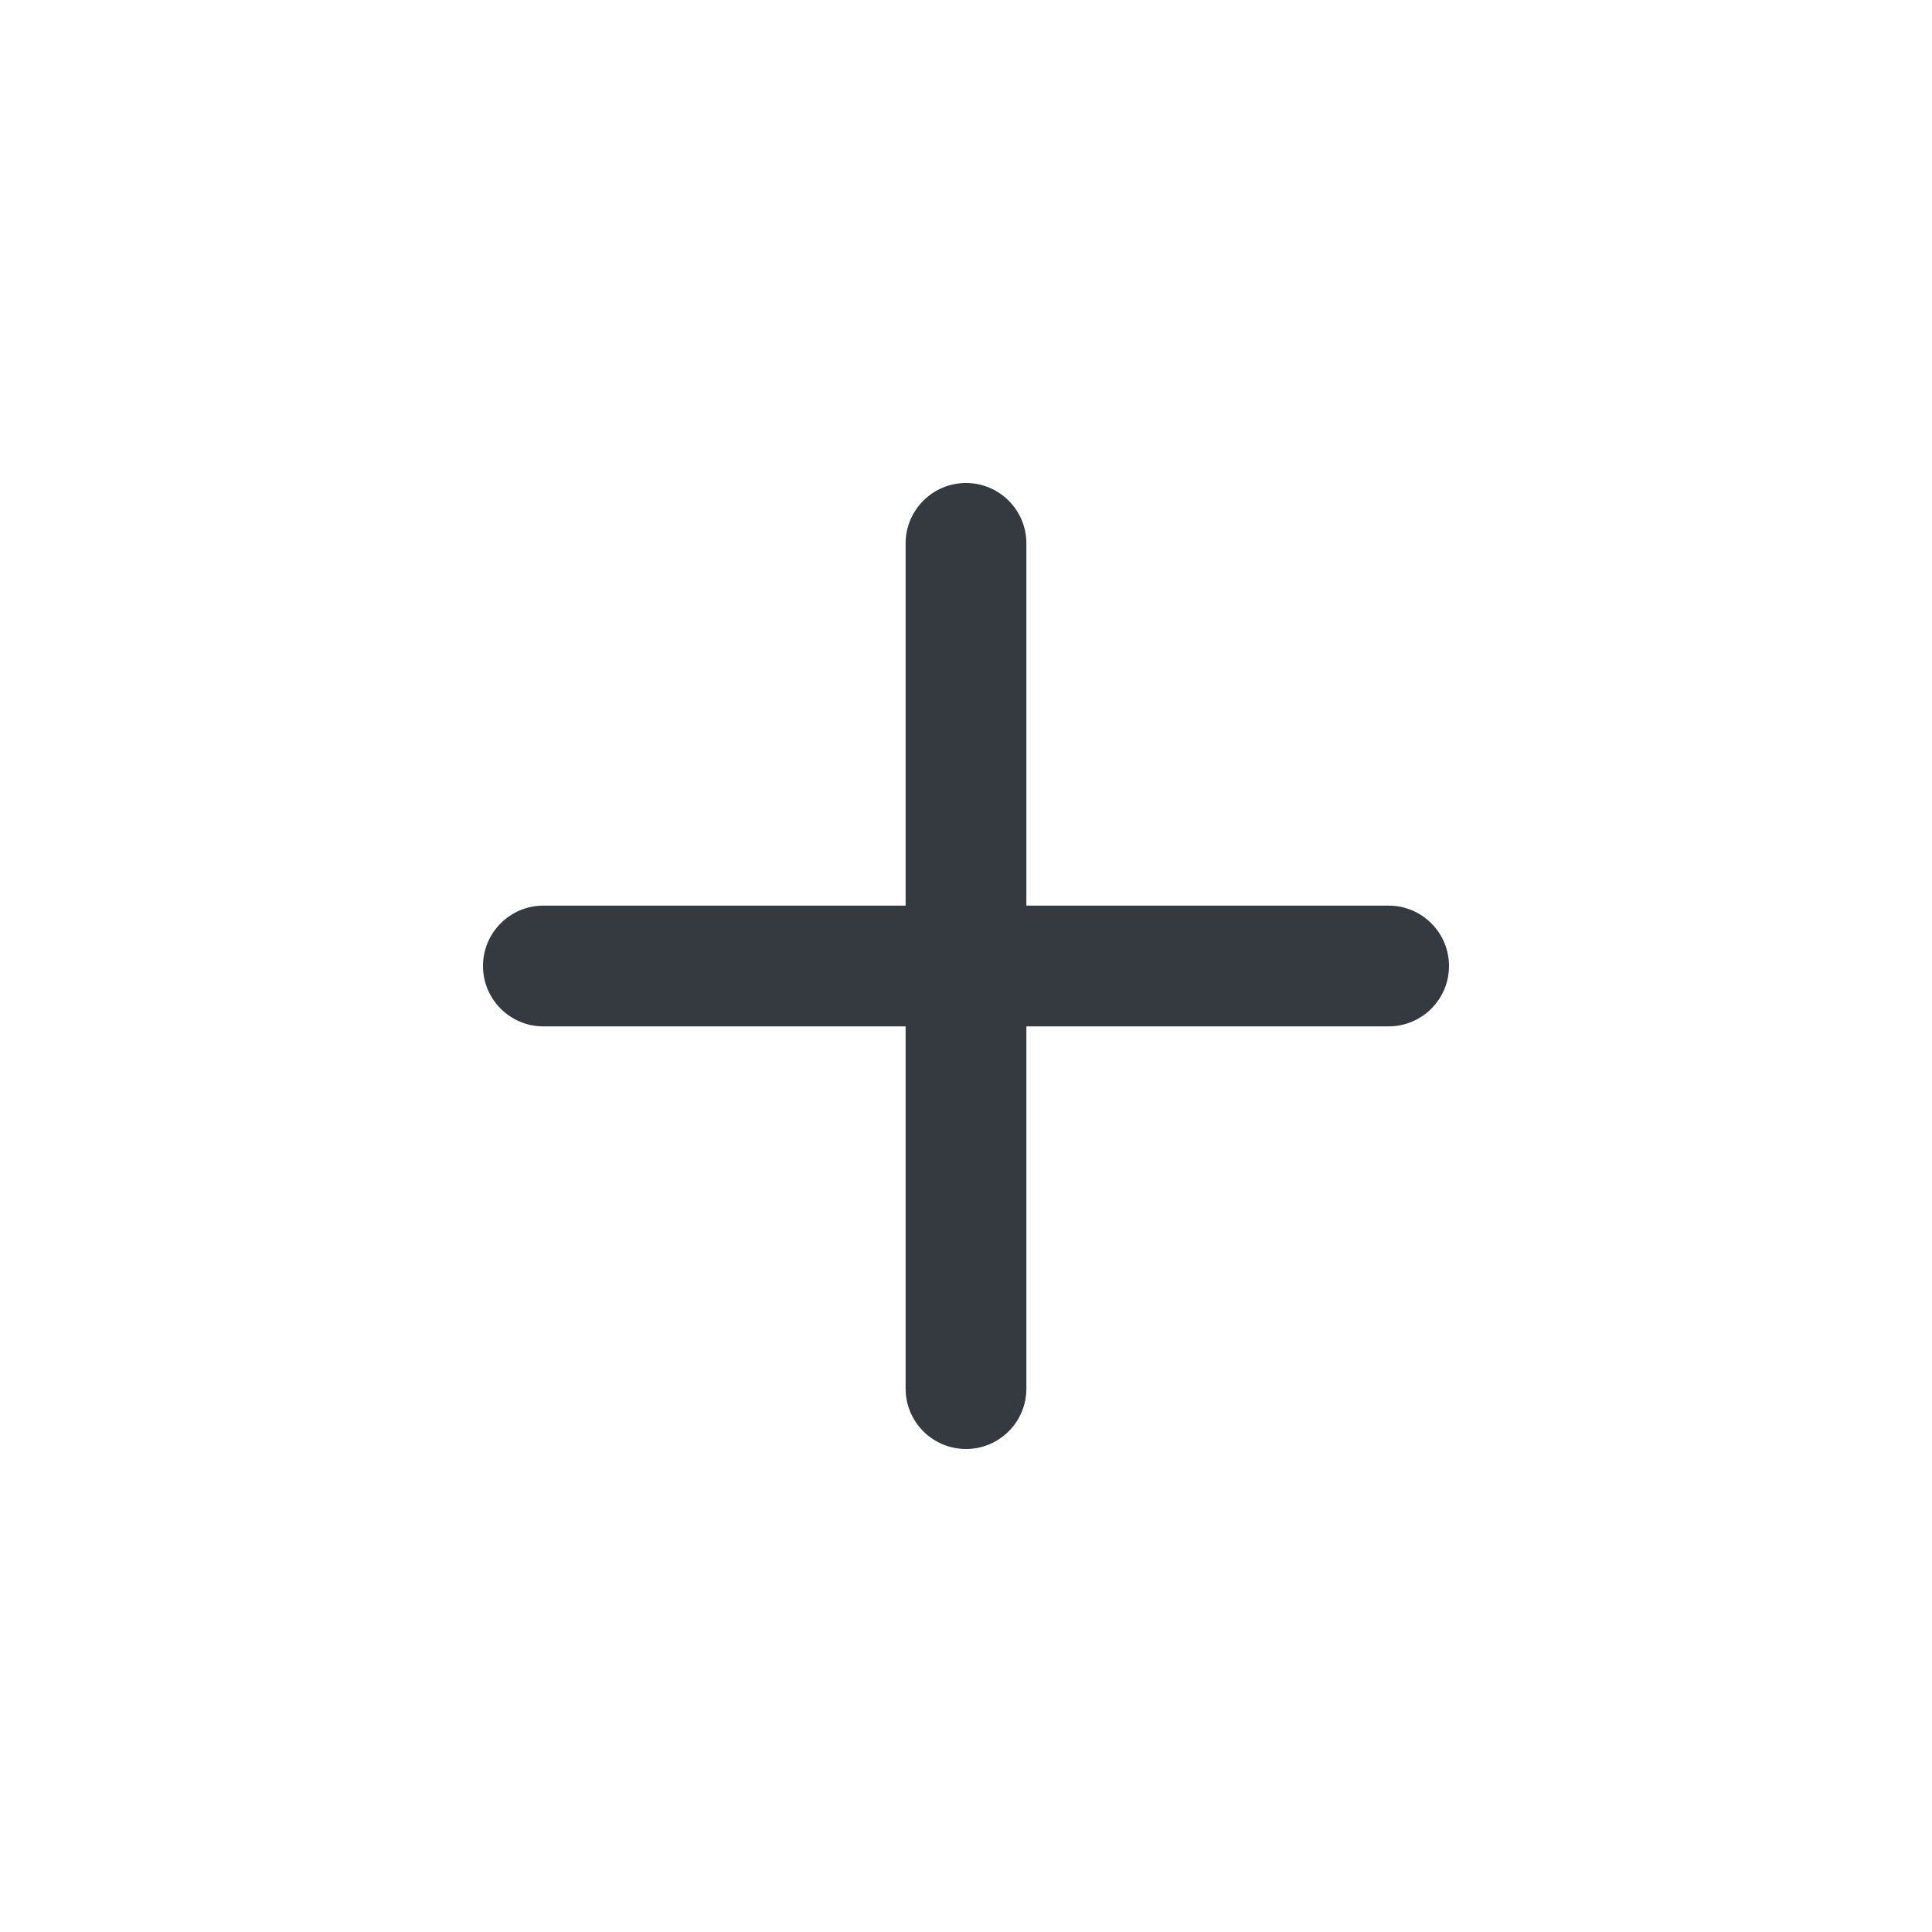
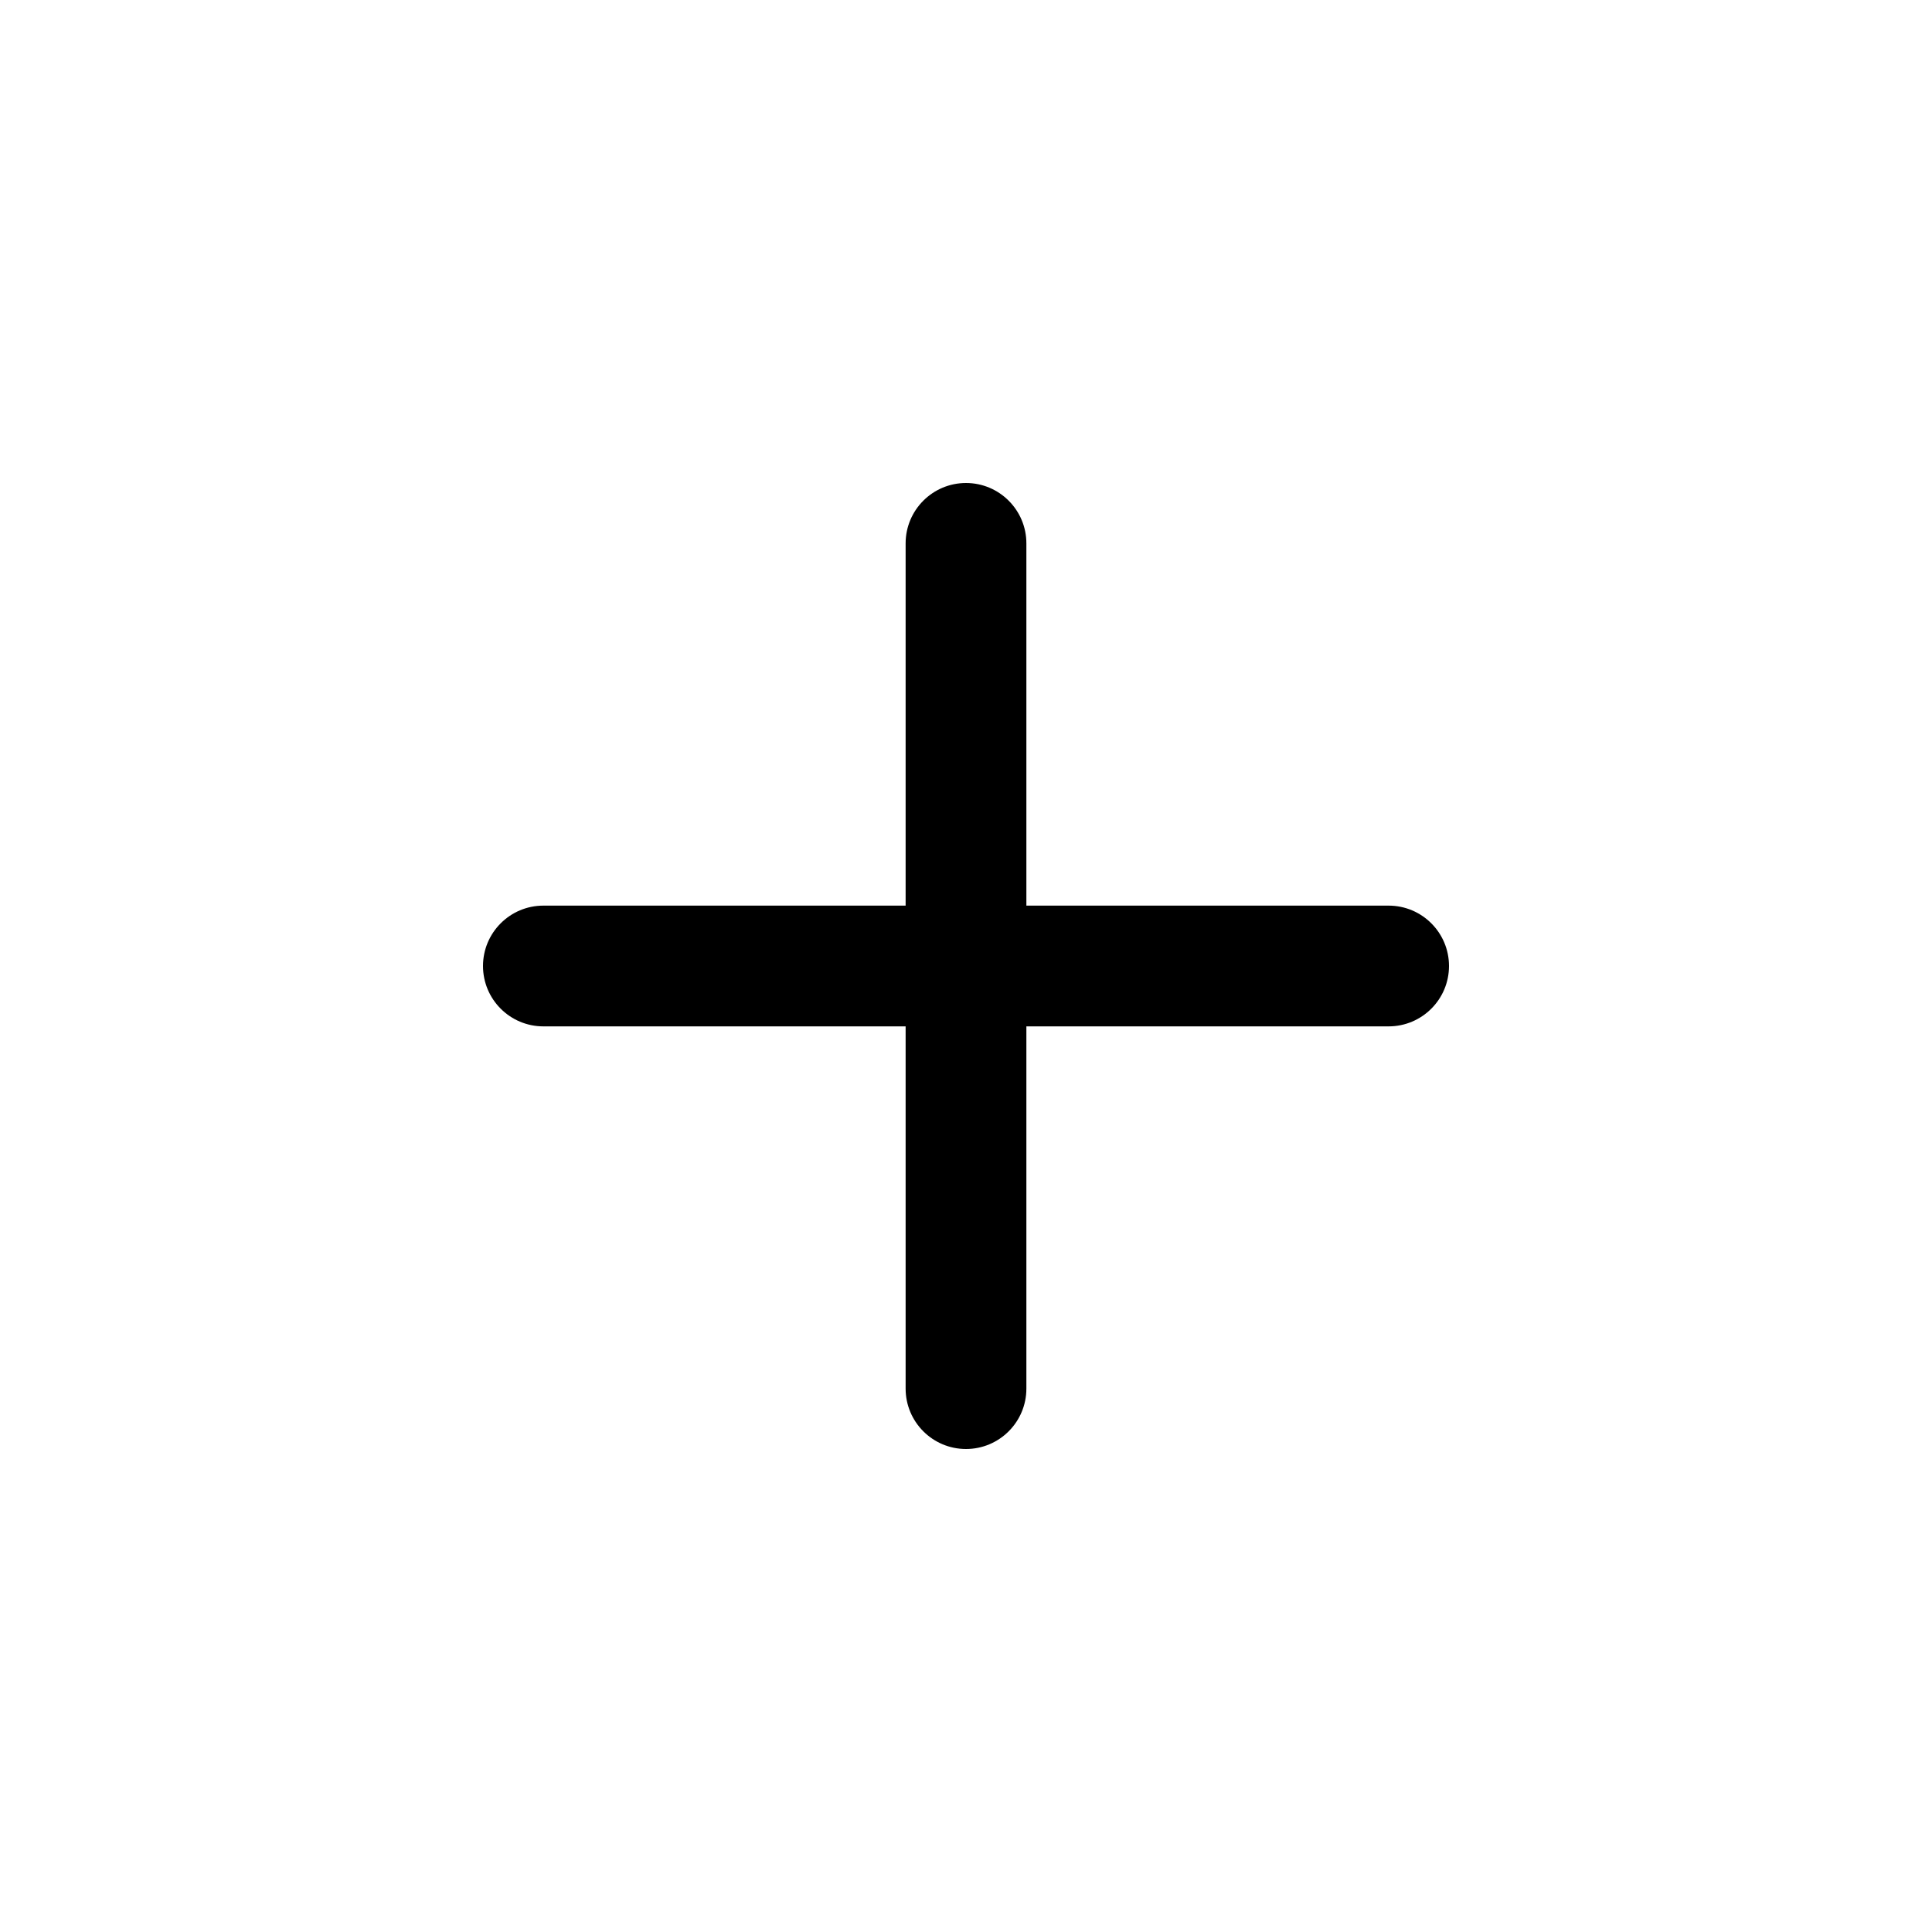
- <svg xmlns="http://www.w3.org/2000/svg" width="16" height="16" viewBox="0 0 16 16" fill="none">
-   <path d="M8 4C8.276 4 8.5 4.224 8.5 4.5V7.5H11.5C11.776 7.5 12 7.724 12 8C12 8.276 11.776 8.5 11.5 8.5H8.5V11.5C8.5 11.776 8.276 12 8 12C7.724 12 7.5 11.776 7.5 11.5V8.5H4.5C4.224 8.5 4 8.276 4 8C4 7.724 4.224 7.5 4.5 7.5H7.5V4.5C7.5 4.224 7.724 4 8 4Z" fill="#343A40" />
+ <svg xmlns="http://www.w3.org/2000/svg" width="20" height="20" viewBox="0 0 16 16" fill="current">
+   <path d="M8 4C8.276 4 8.5 4.224 8.5 4.5V7.5H11.5C11.776 7.5 12 7.724 12 8C12 8.276 11.776 8.5 11.5 8.5H8.5V11.5C8.5 11.776 8.276 12 8 12C7.724 12 7.5 11.776 7.5 11.5V8.5H4.5C4.224 8.5 4 8.276 4 8C4 7.724 4.224 7.5 4.5 7.5H7.5V4.5C7.5 4.224 7.724 4 8 4Z" fill="current" />
</svg>
